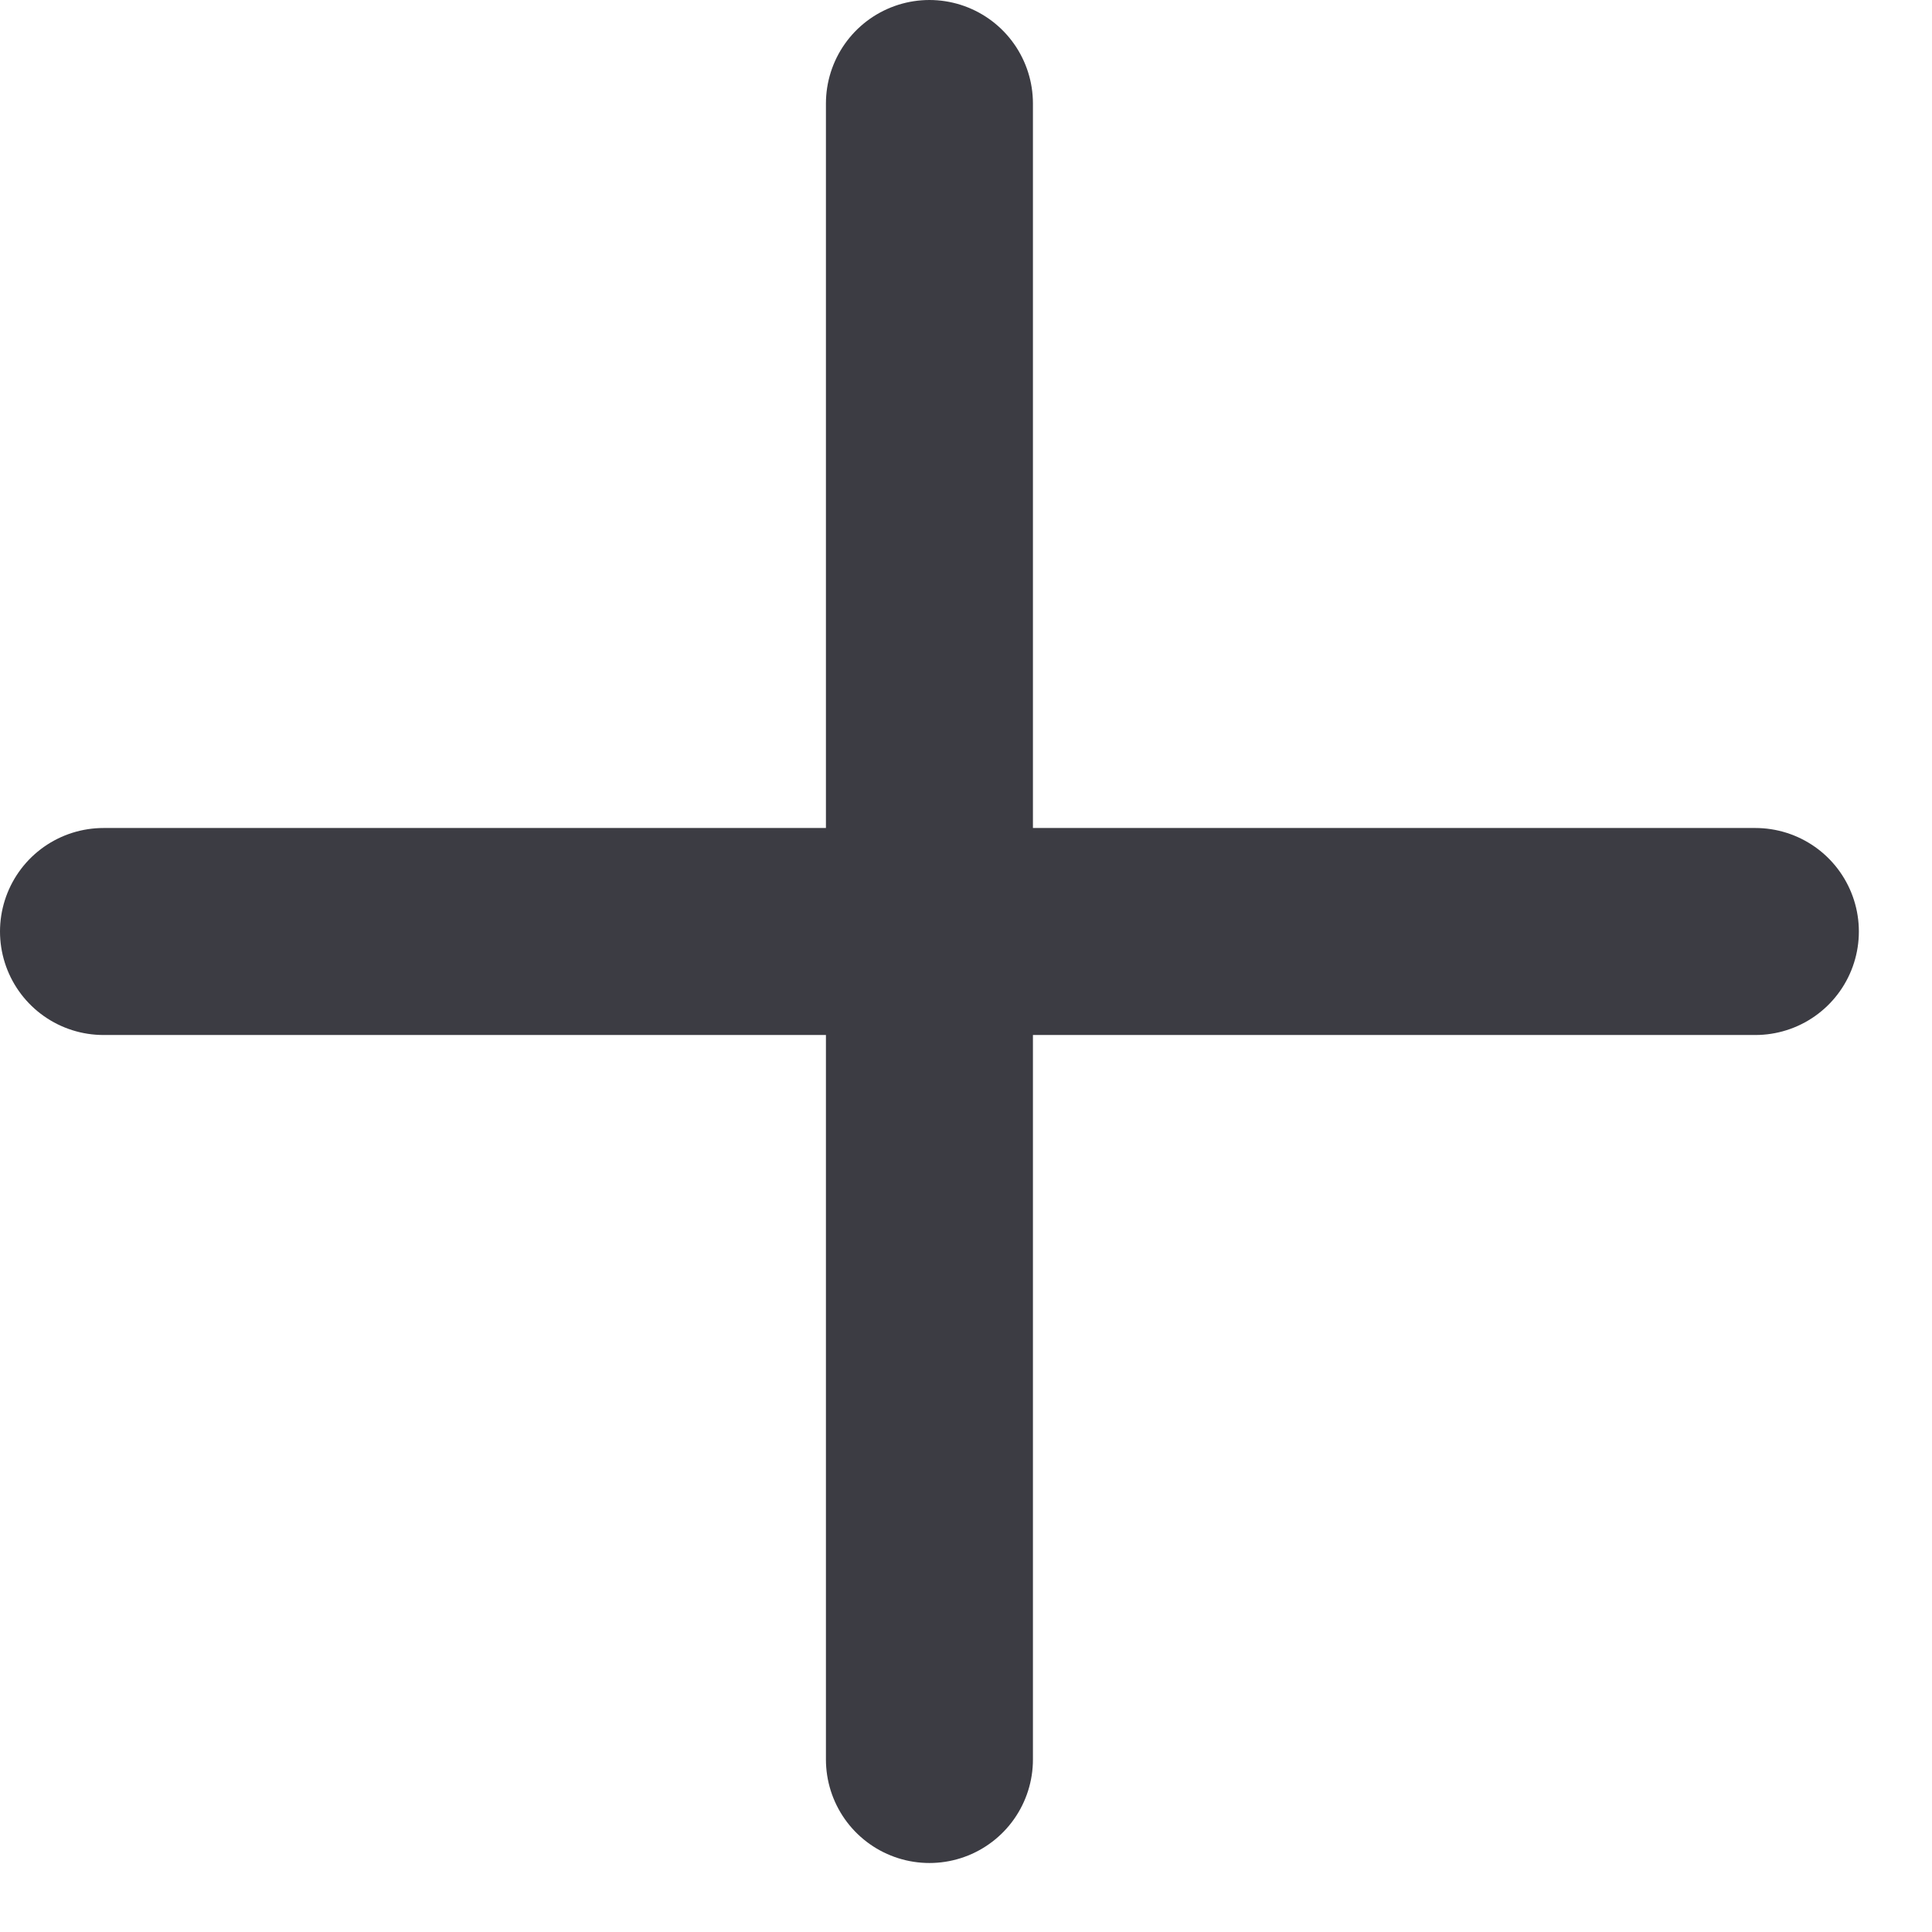
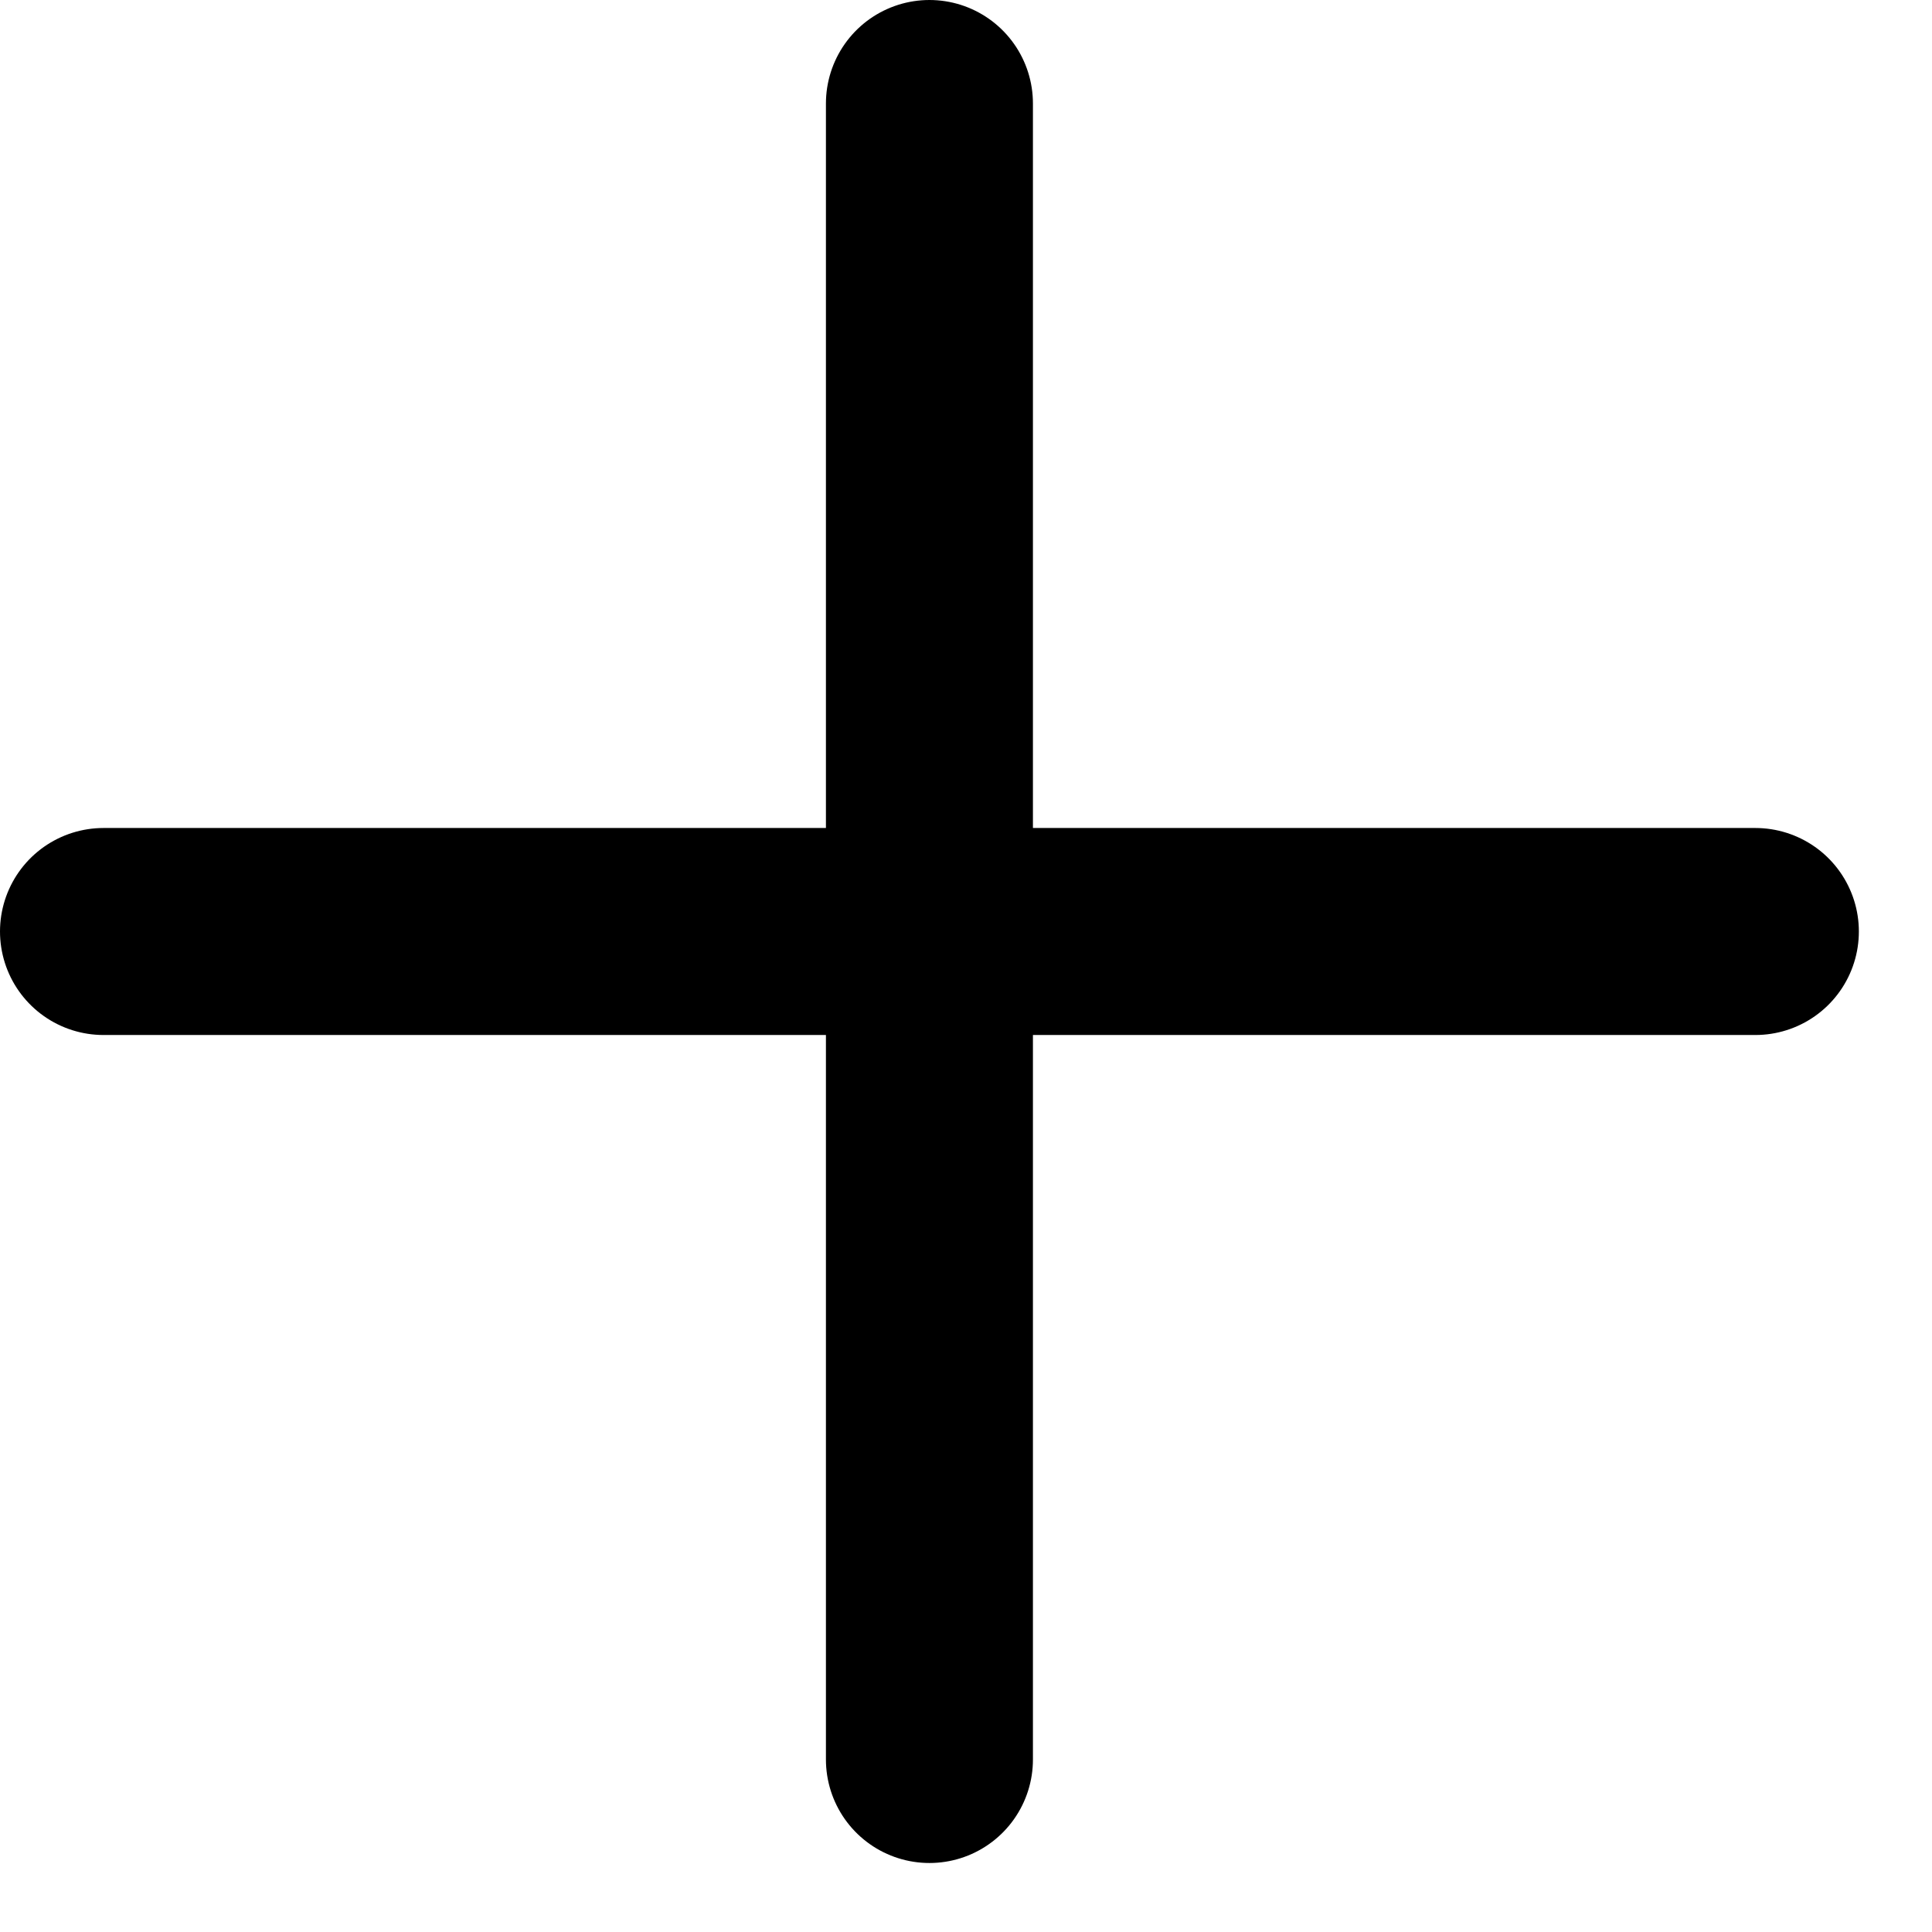
<svg xmlns="http://www.w3.org/2000/svg" width="14" height="14" viewBox="0 0 14 14" fill="none">
-   <path d="M0.75 6.75H12.72M6.735 12.75V0.75" stroke="#3C3C43" stroke-width="1.5" stroke-linecap="round" />
+   <path d="M0.75 6.75H12.72M6.735 12.75V0.75" stroke="currentColor" stroke-width="1.5" stroke-linecap="round" />
</svg>
